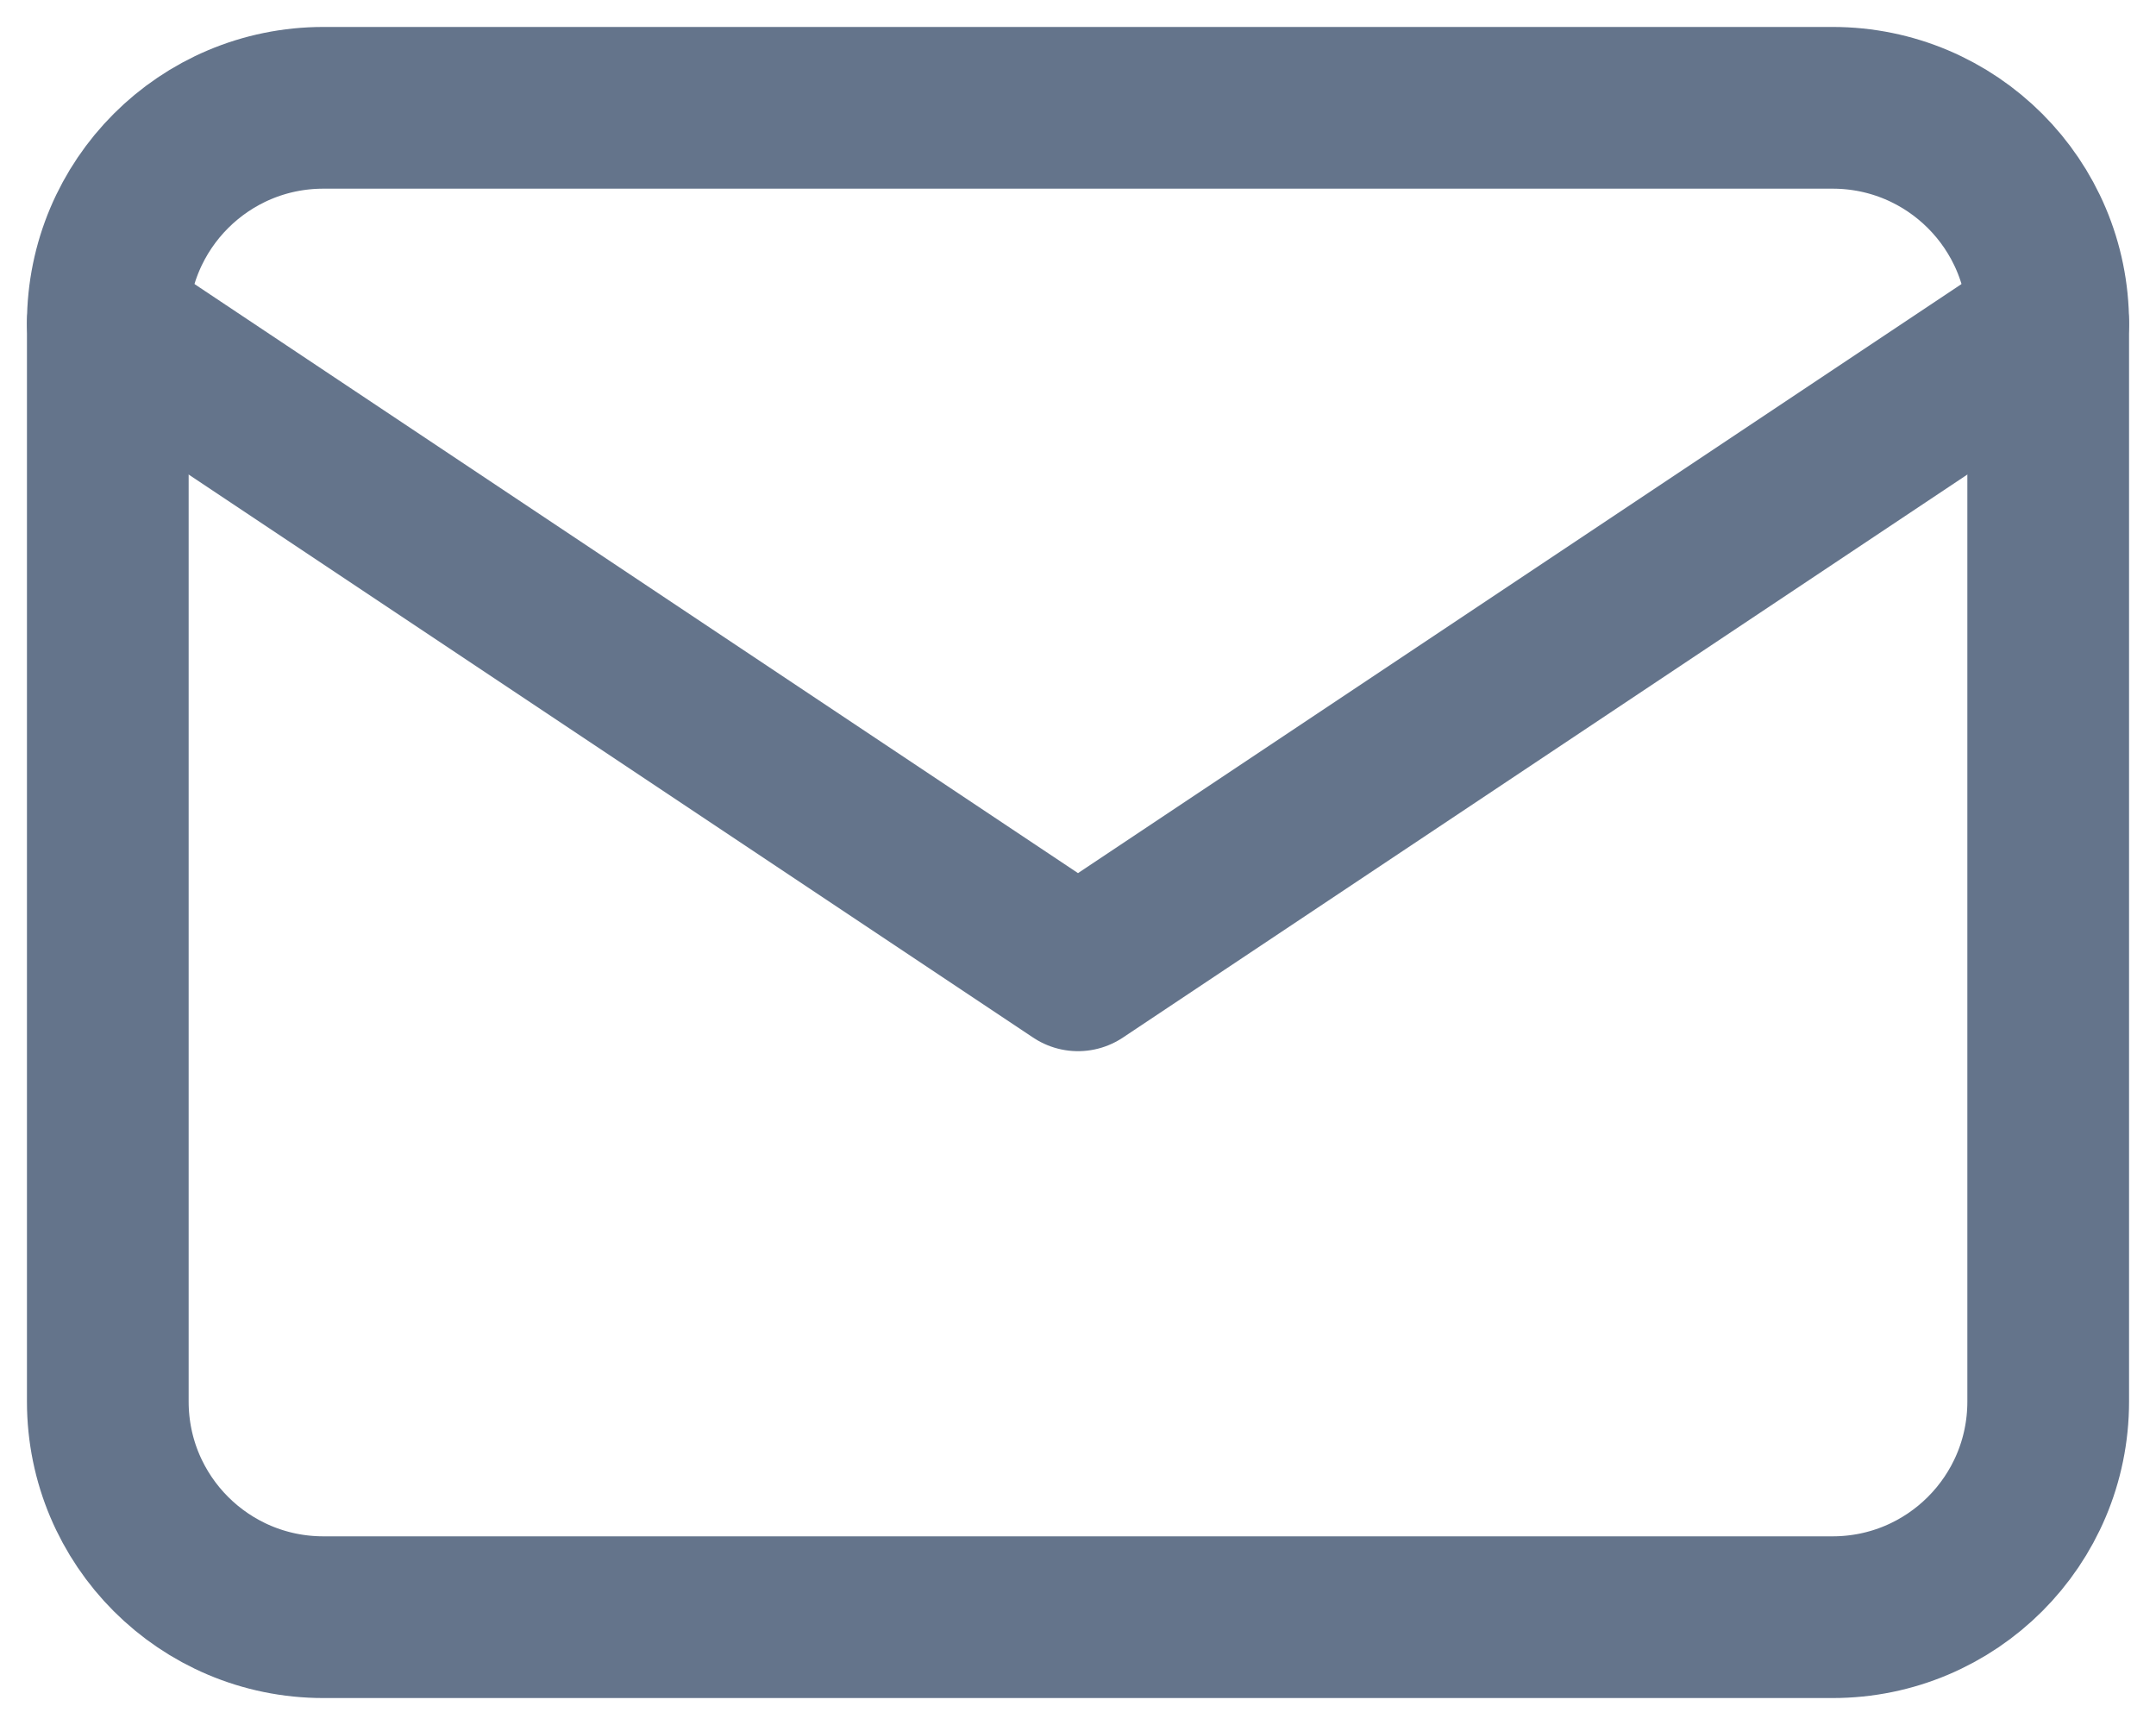
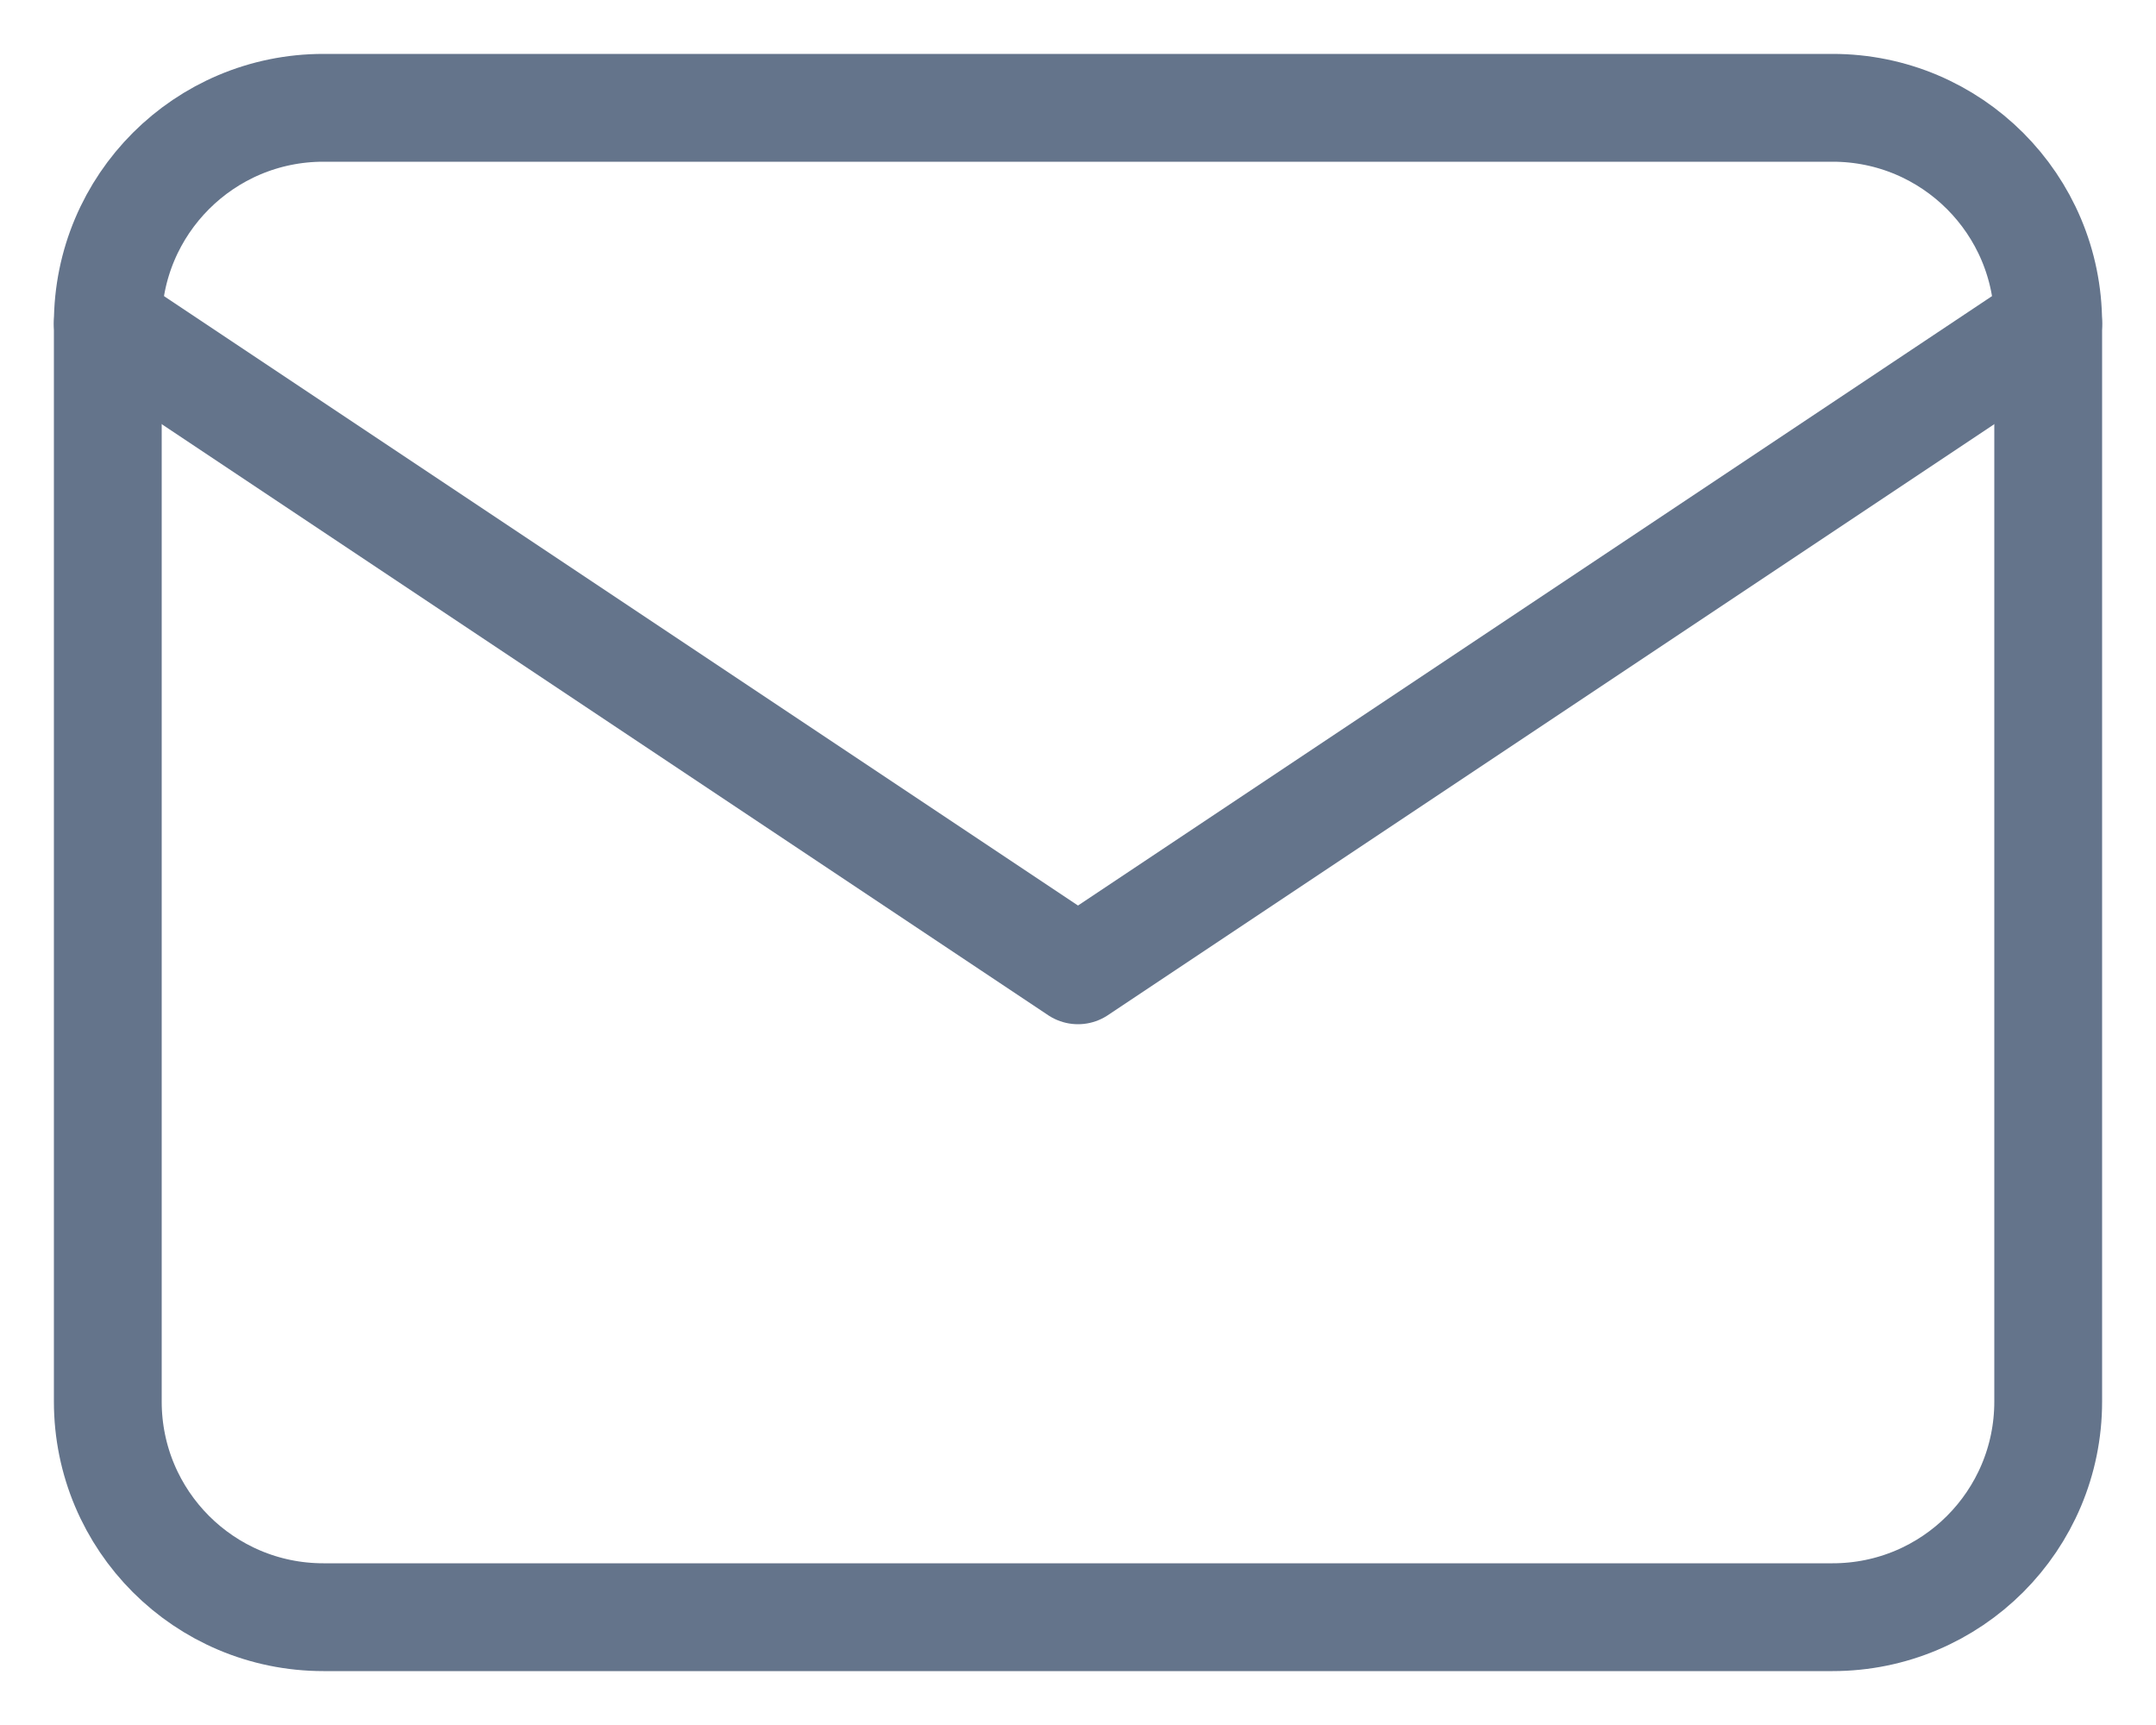
<svg xmlns="http://www.w3.org/2000/svg" width="20" height="16" viewBox="0 0 20 16" fill="none">
-   <path d="M17 1H3C1.895 1 1 1.895 1 3V13C1 14.105 1.895 15 3 15H17C18.105 15 19 14.105 19 13V3C19 1.895 18.105 1 17 1Z" stroke="#64748B" stroke-width="1.5" stroke-linecap="round" stroke-linejoin="round" />
-   <path d="M1 3L10 9L19 3" stroke="#64748B" stroke-width="1.5" stroke-linecap="round" stroke-linejoin="round" />
+   <path d="M17 1H3C1.895 1 1 1.895 1 3V13C1 14.105 1.895 15 3 15H17C18.105 15 19 14.105 19 13V3C19 1.895 18.105 1 17 1Z" stroke="#64748B" strokeWidth="1.5" stroke-linecap="round" stroke-linejoin="round" />
+   <path d="M1 3L10 9L19 3" stroke="#64748B" strokeWidth="1.5" stroke-linecap="round" stroke-linejoin="round" />
</svg>
